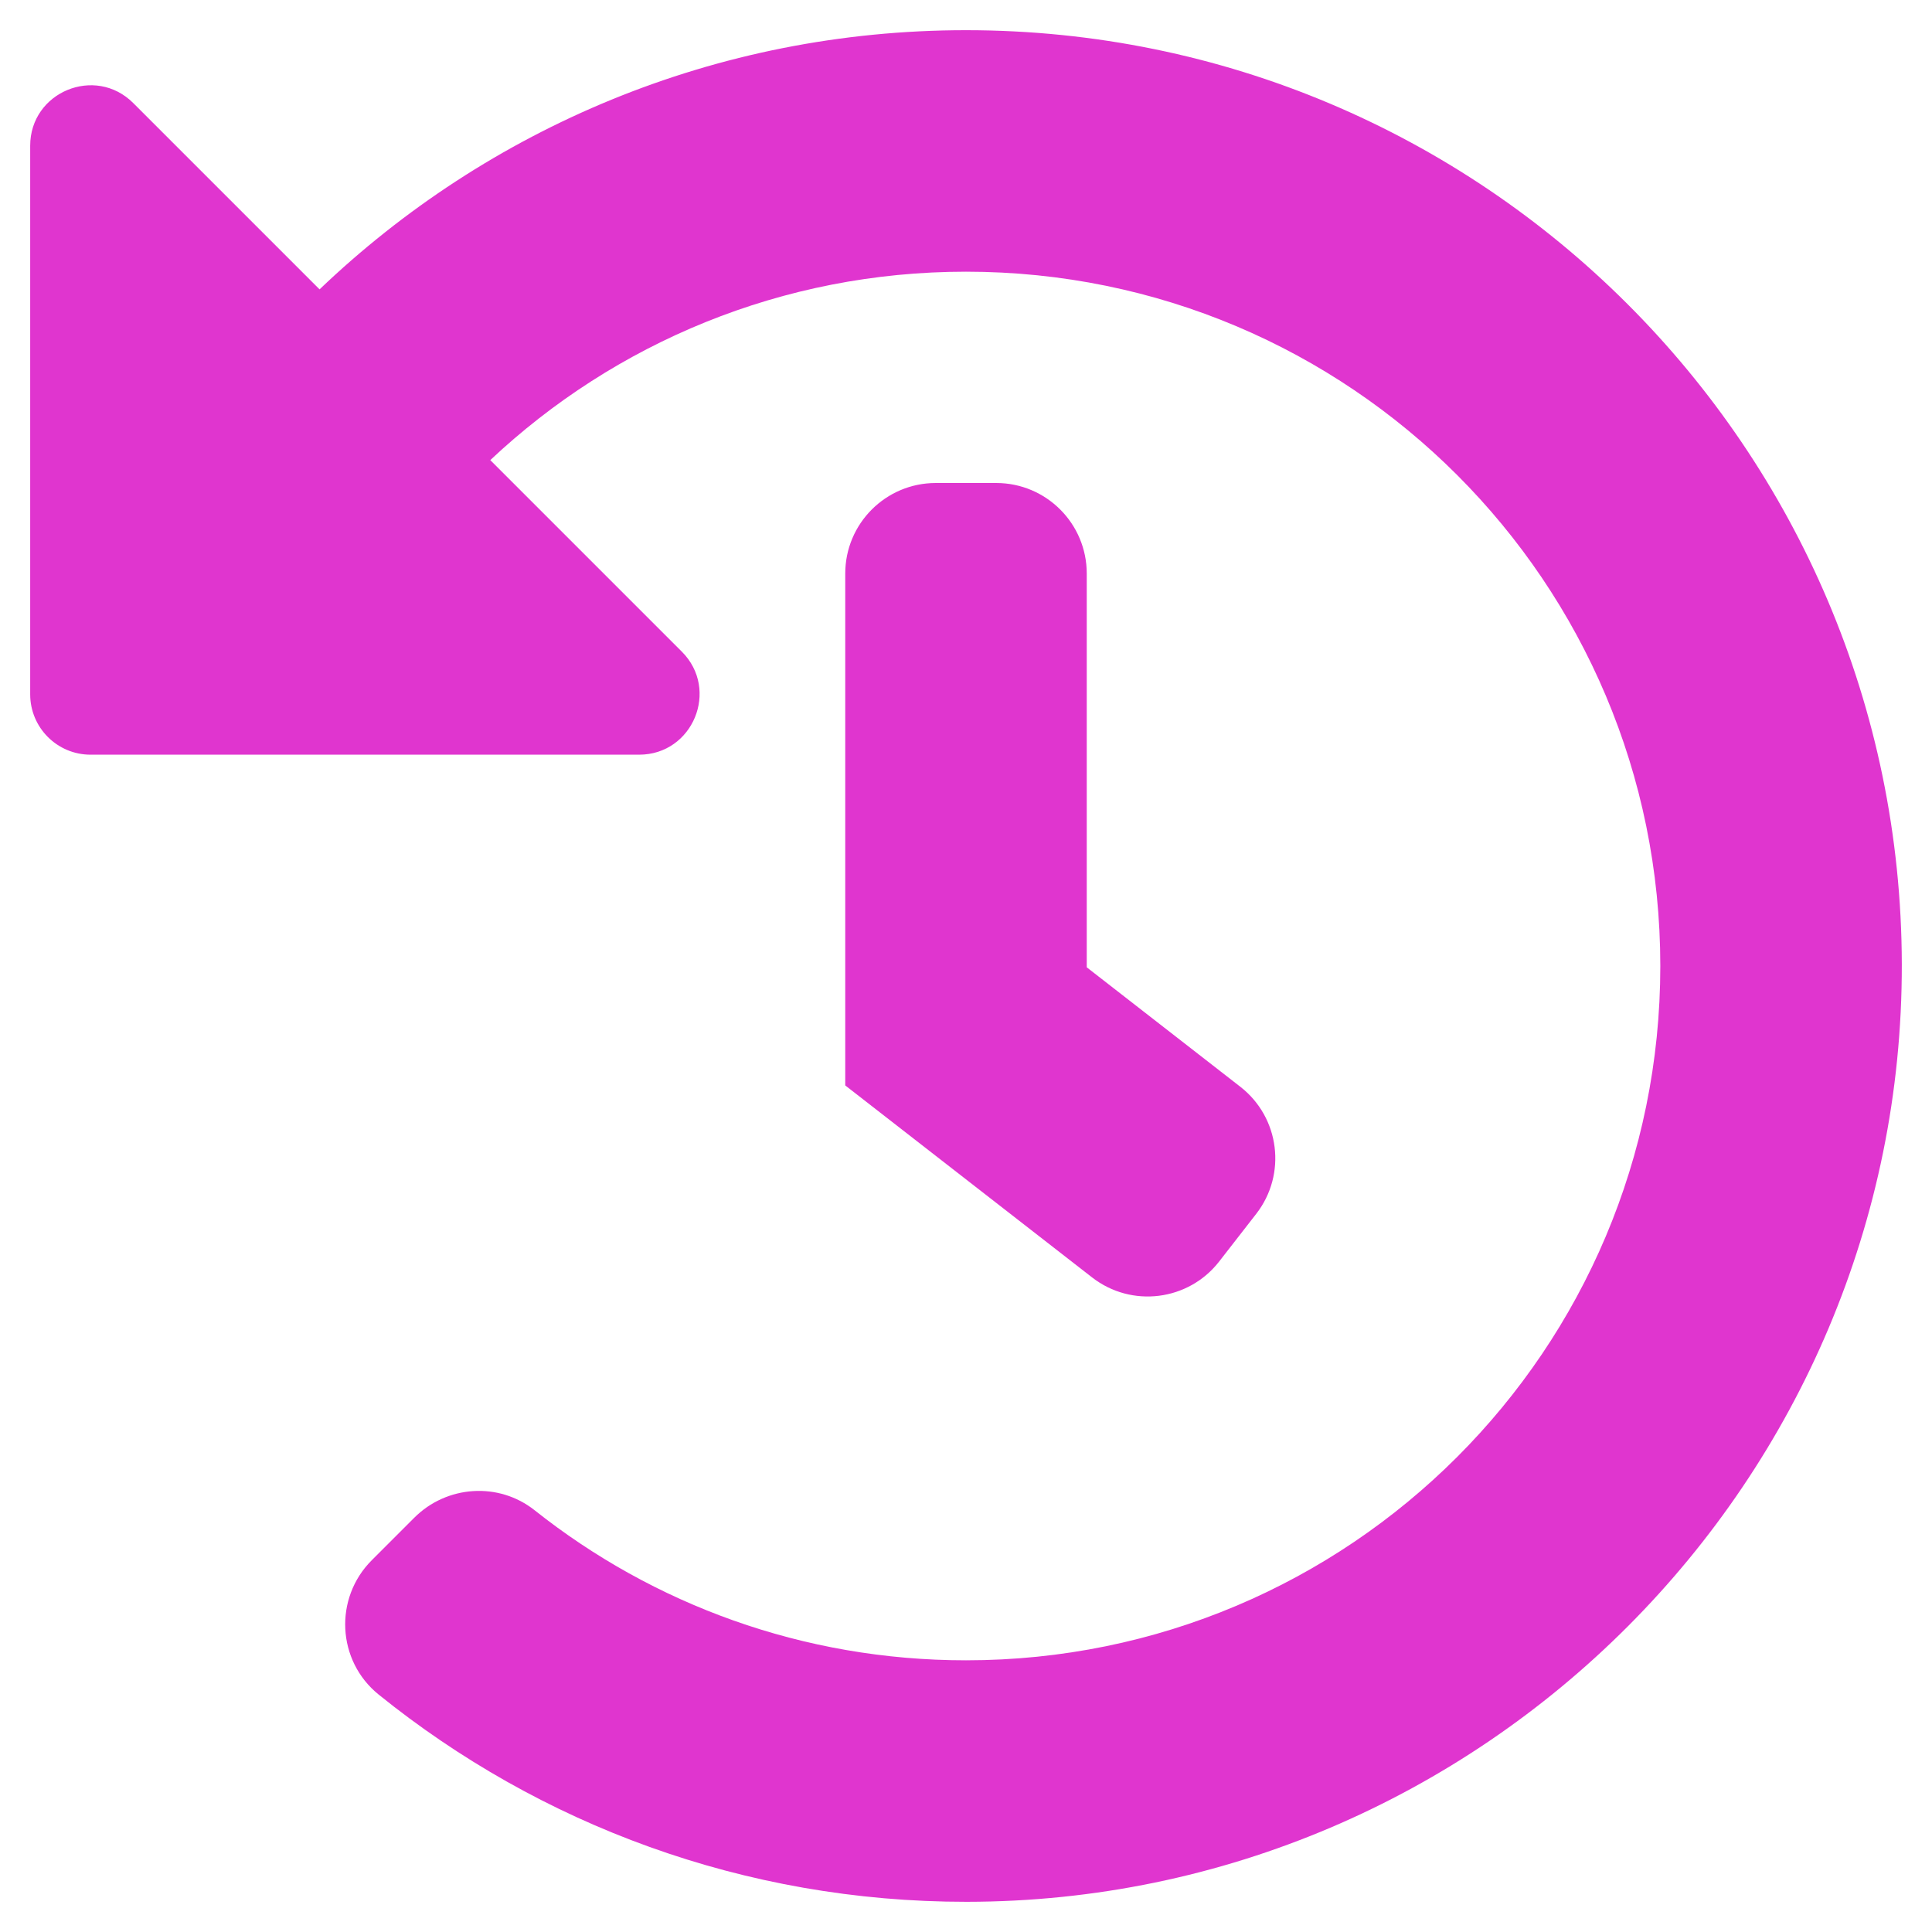
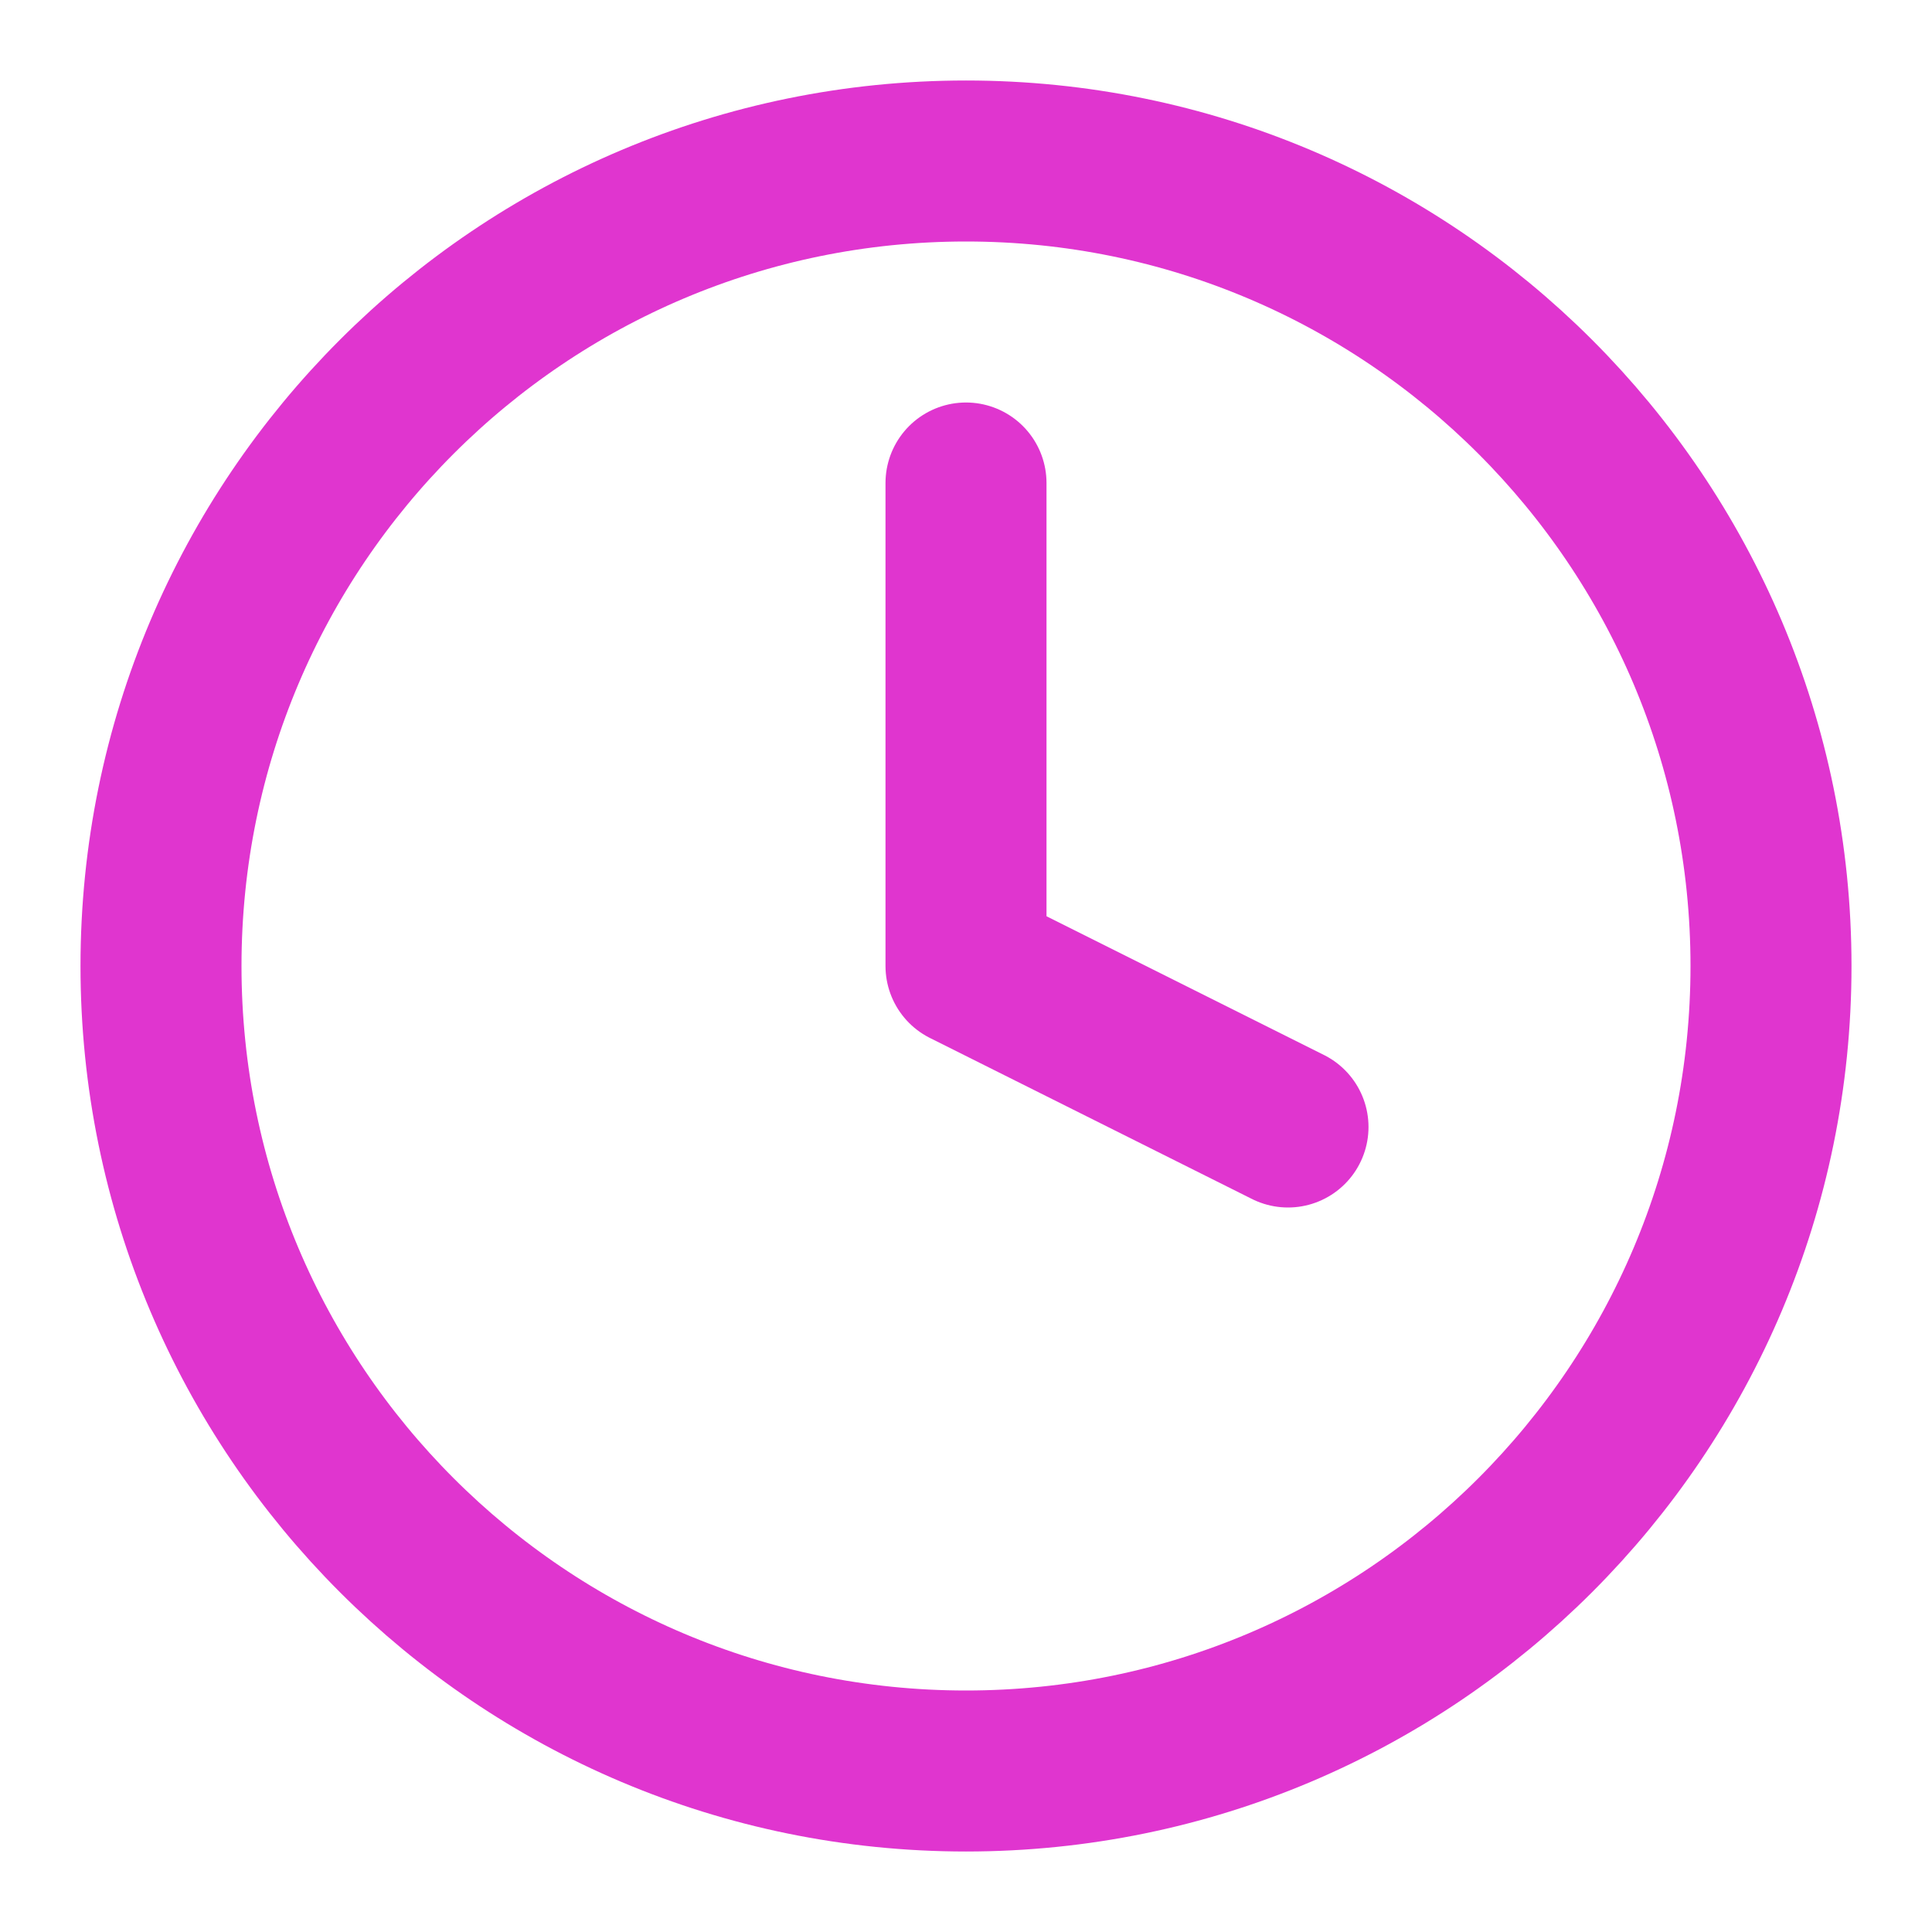
- <svg xmlns="http://www.w3.org/2000/svg" aria-hidden="true" focusable="false" data-prefix="fas" data-icon="history" class="svg-inline--fa fa-history fa-w-16" role="img" viewBox="0 0 512 512">
-   <path fill="#E035CF" d="M504 255.531c.253 136.64-111.18 248.372-247.82 248.468-59.015.042-113.223-20.53-155.822-54.911-11.077-8.94-11.905-25.541-1.839-35.607l11.267-11.267c8.609-8.609 22.353-9.551 31.891-1.984C173.062 425.135 212.781 440 256 440c101.705 0 184-82.311 184-184 0-101.705-82.311-184-184-184-48.814 0-93.149 18.969-126.068 49.932l50.754 50.754c10.08 10.08 2.941 27.314-11.313 27.314H24c-8.837 0-16-7.163-16-16V38.627c0-14.254 17.234-21.393 27.314-11.314l49.372 49.372C129.209 34.136 189.552 8 256 8c136.81 0 247.747 110.78 248 247.531zm-180.912 78.784l9.823-12.63c8.138-10.463 6.253-25.542-4.21-33.679L288 256.349V152c0-13.255-10.745-24-24-24h-16c-13.255 0-24 10.745-24 24v135.651l65.409 50.874c10.463 8.137 25.541 6.253 33.679-4.21z" />
+ <svg xmlns="http://www.w3.org/2000/svg" width="24" height="24" viewBox="0 0 24 24" fill="none" stroke="#e035cf" stroke-width="2" stroke-linecap="round" stroke-linejoin="round" class="feather feather-clock">
+   <circle cx="12" cy="12" r="10" />
+   <polyline points="12 6 12 12 16 14" />
</svg>
